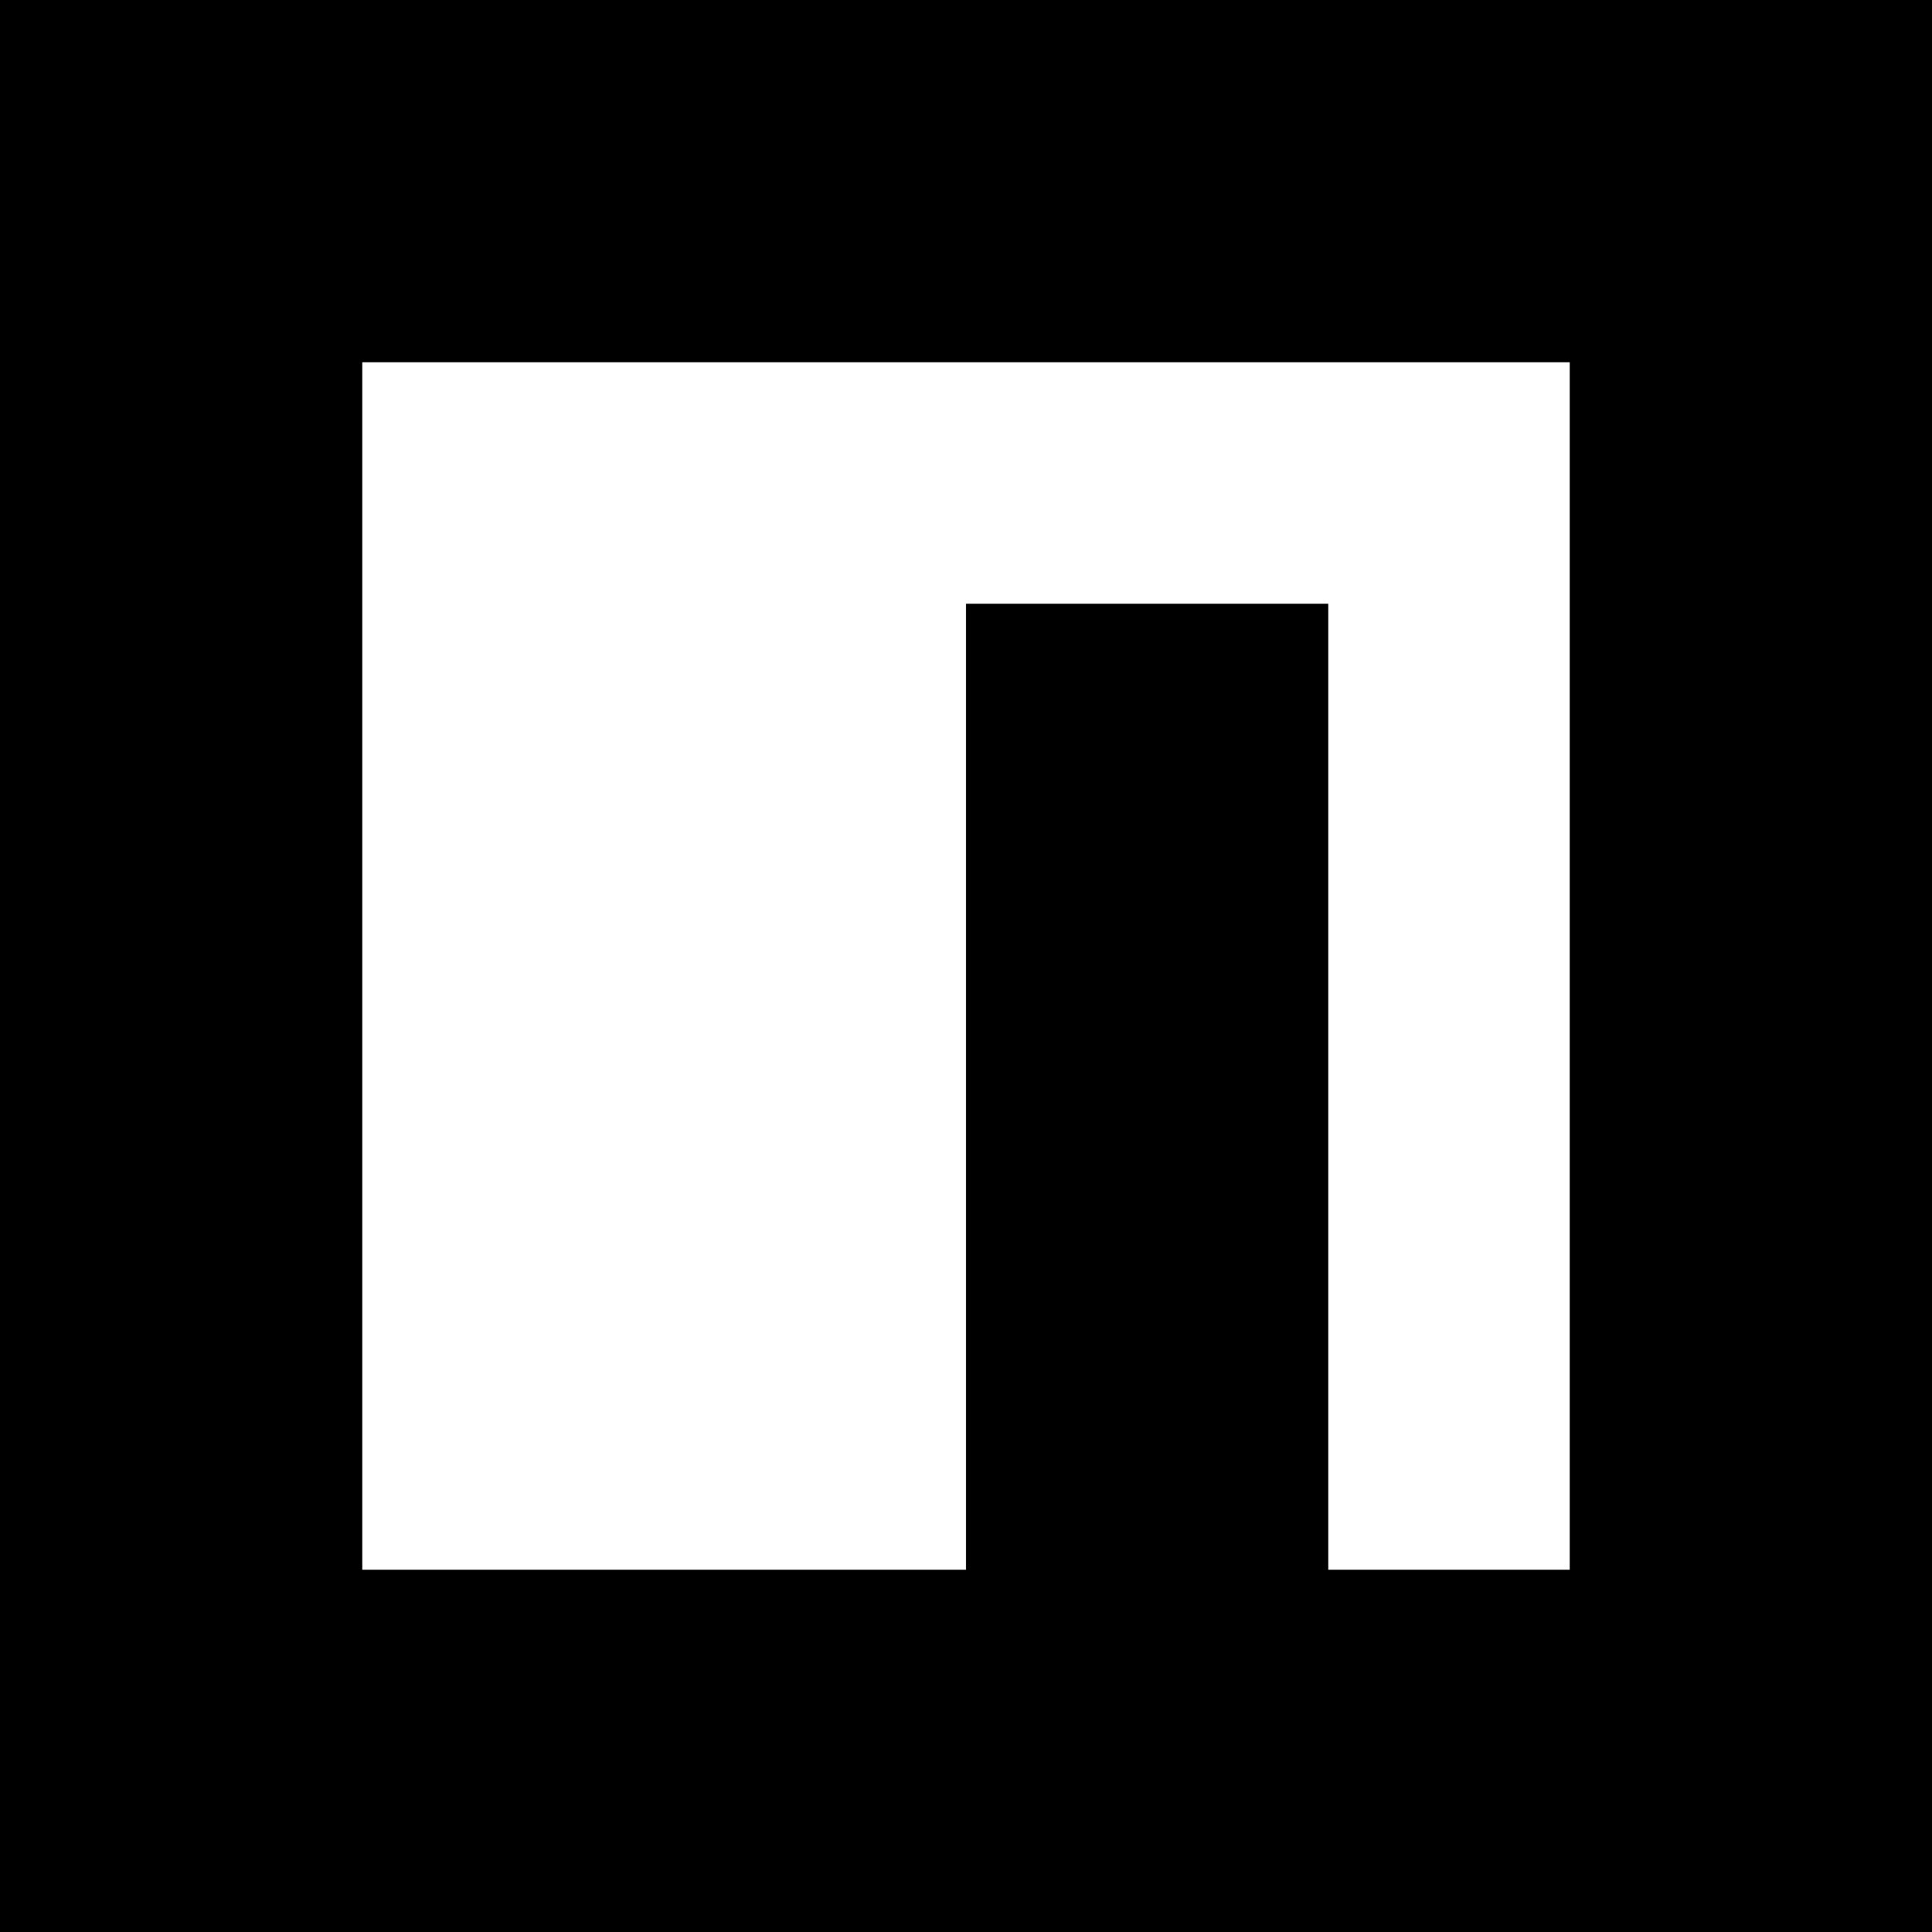
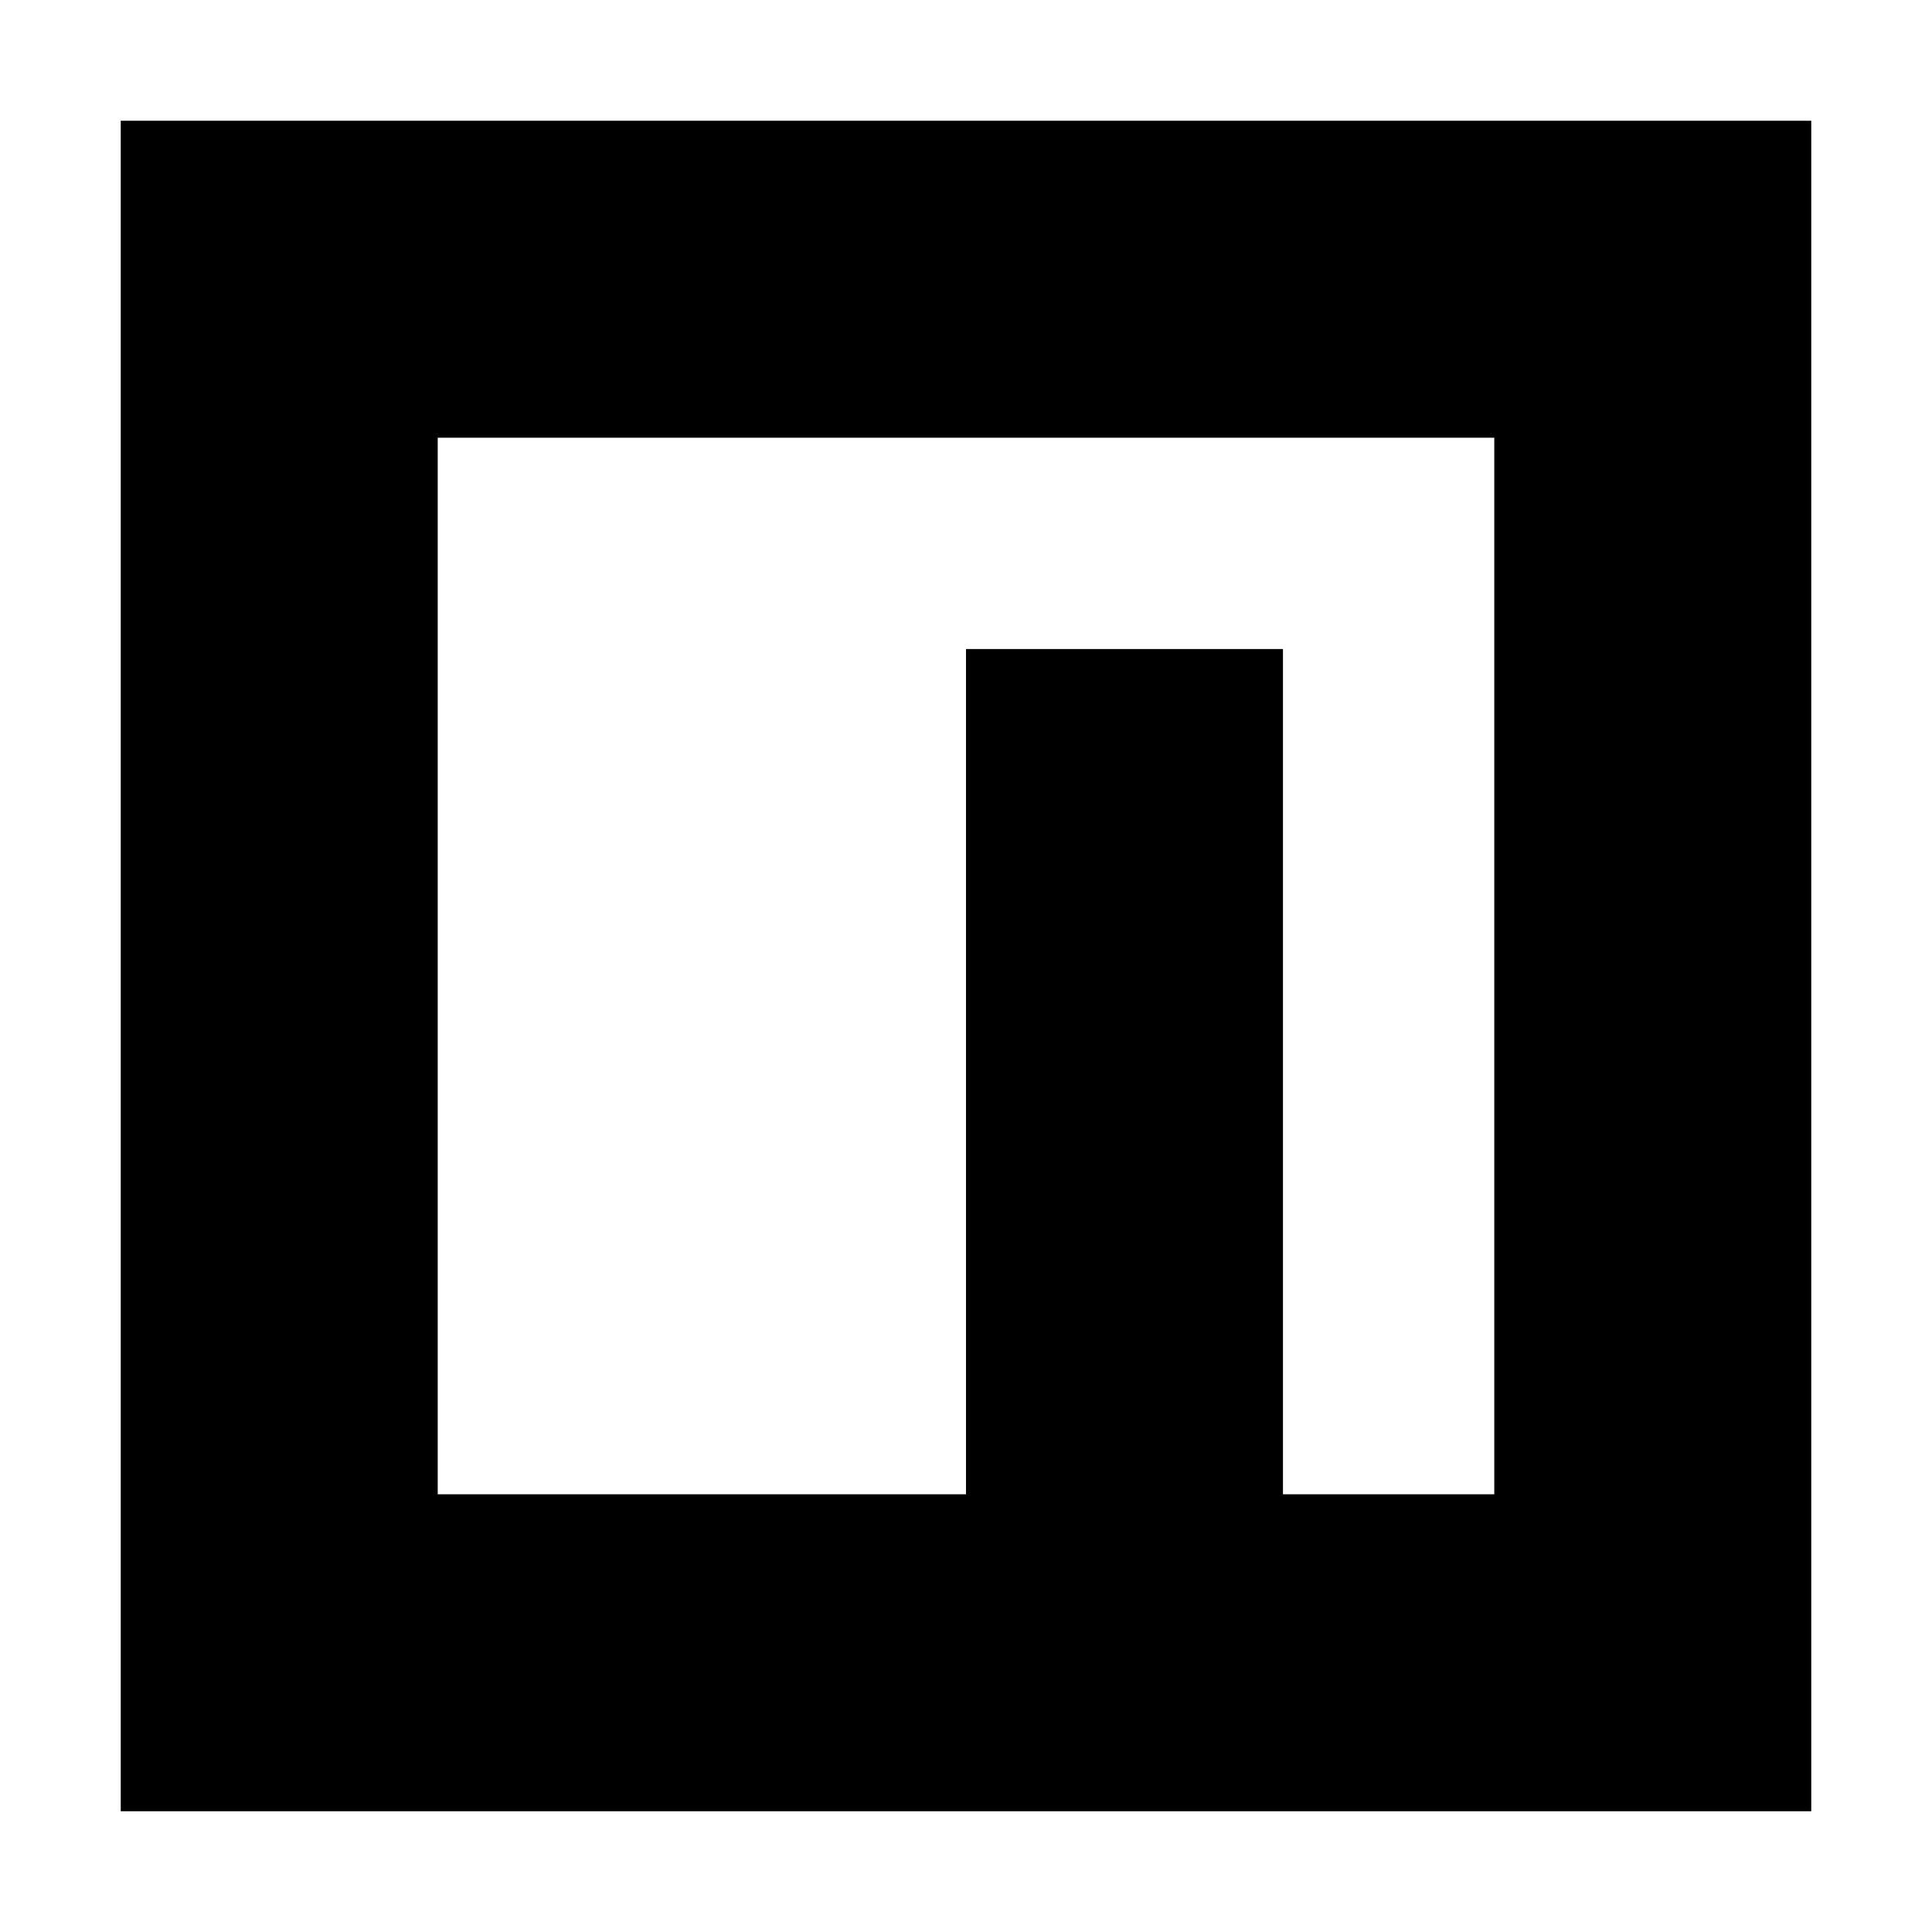
<svg xmlns="http://www.w3.org/2000/svg" width="32px" height="32px" viewBox="0 0 32 32" version="1.1">
  <g id="Page-1" stroke="none" stroke-width="1" fill="none" fill-rule="evenodd">
-     <path d="M0,32 L0,0 L32,0 L32,32 L0,32 Z M6,6 L6,26 L16,26 L16,10 L22,10 L22,26 L26,26 L26,6 L6,6 Z" id="32-npm" fill="#000000" fill-rule="nonzero" />
+     <path d="M2,30 L2,2 L30,2 L30,30 L2,30 Z M7.25,7.25 L7.25,24.75 L16,24.75 L16,10.75 L21.25,10.75 L21.25,24.75 L24.75,24.75 L24.75,7.25 L7.25,7.25 Z" id="32-npm" fill="#000000" fill-rule="nonzero" />
  </g>
</svg>
